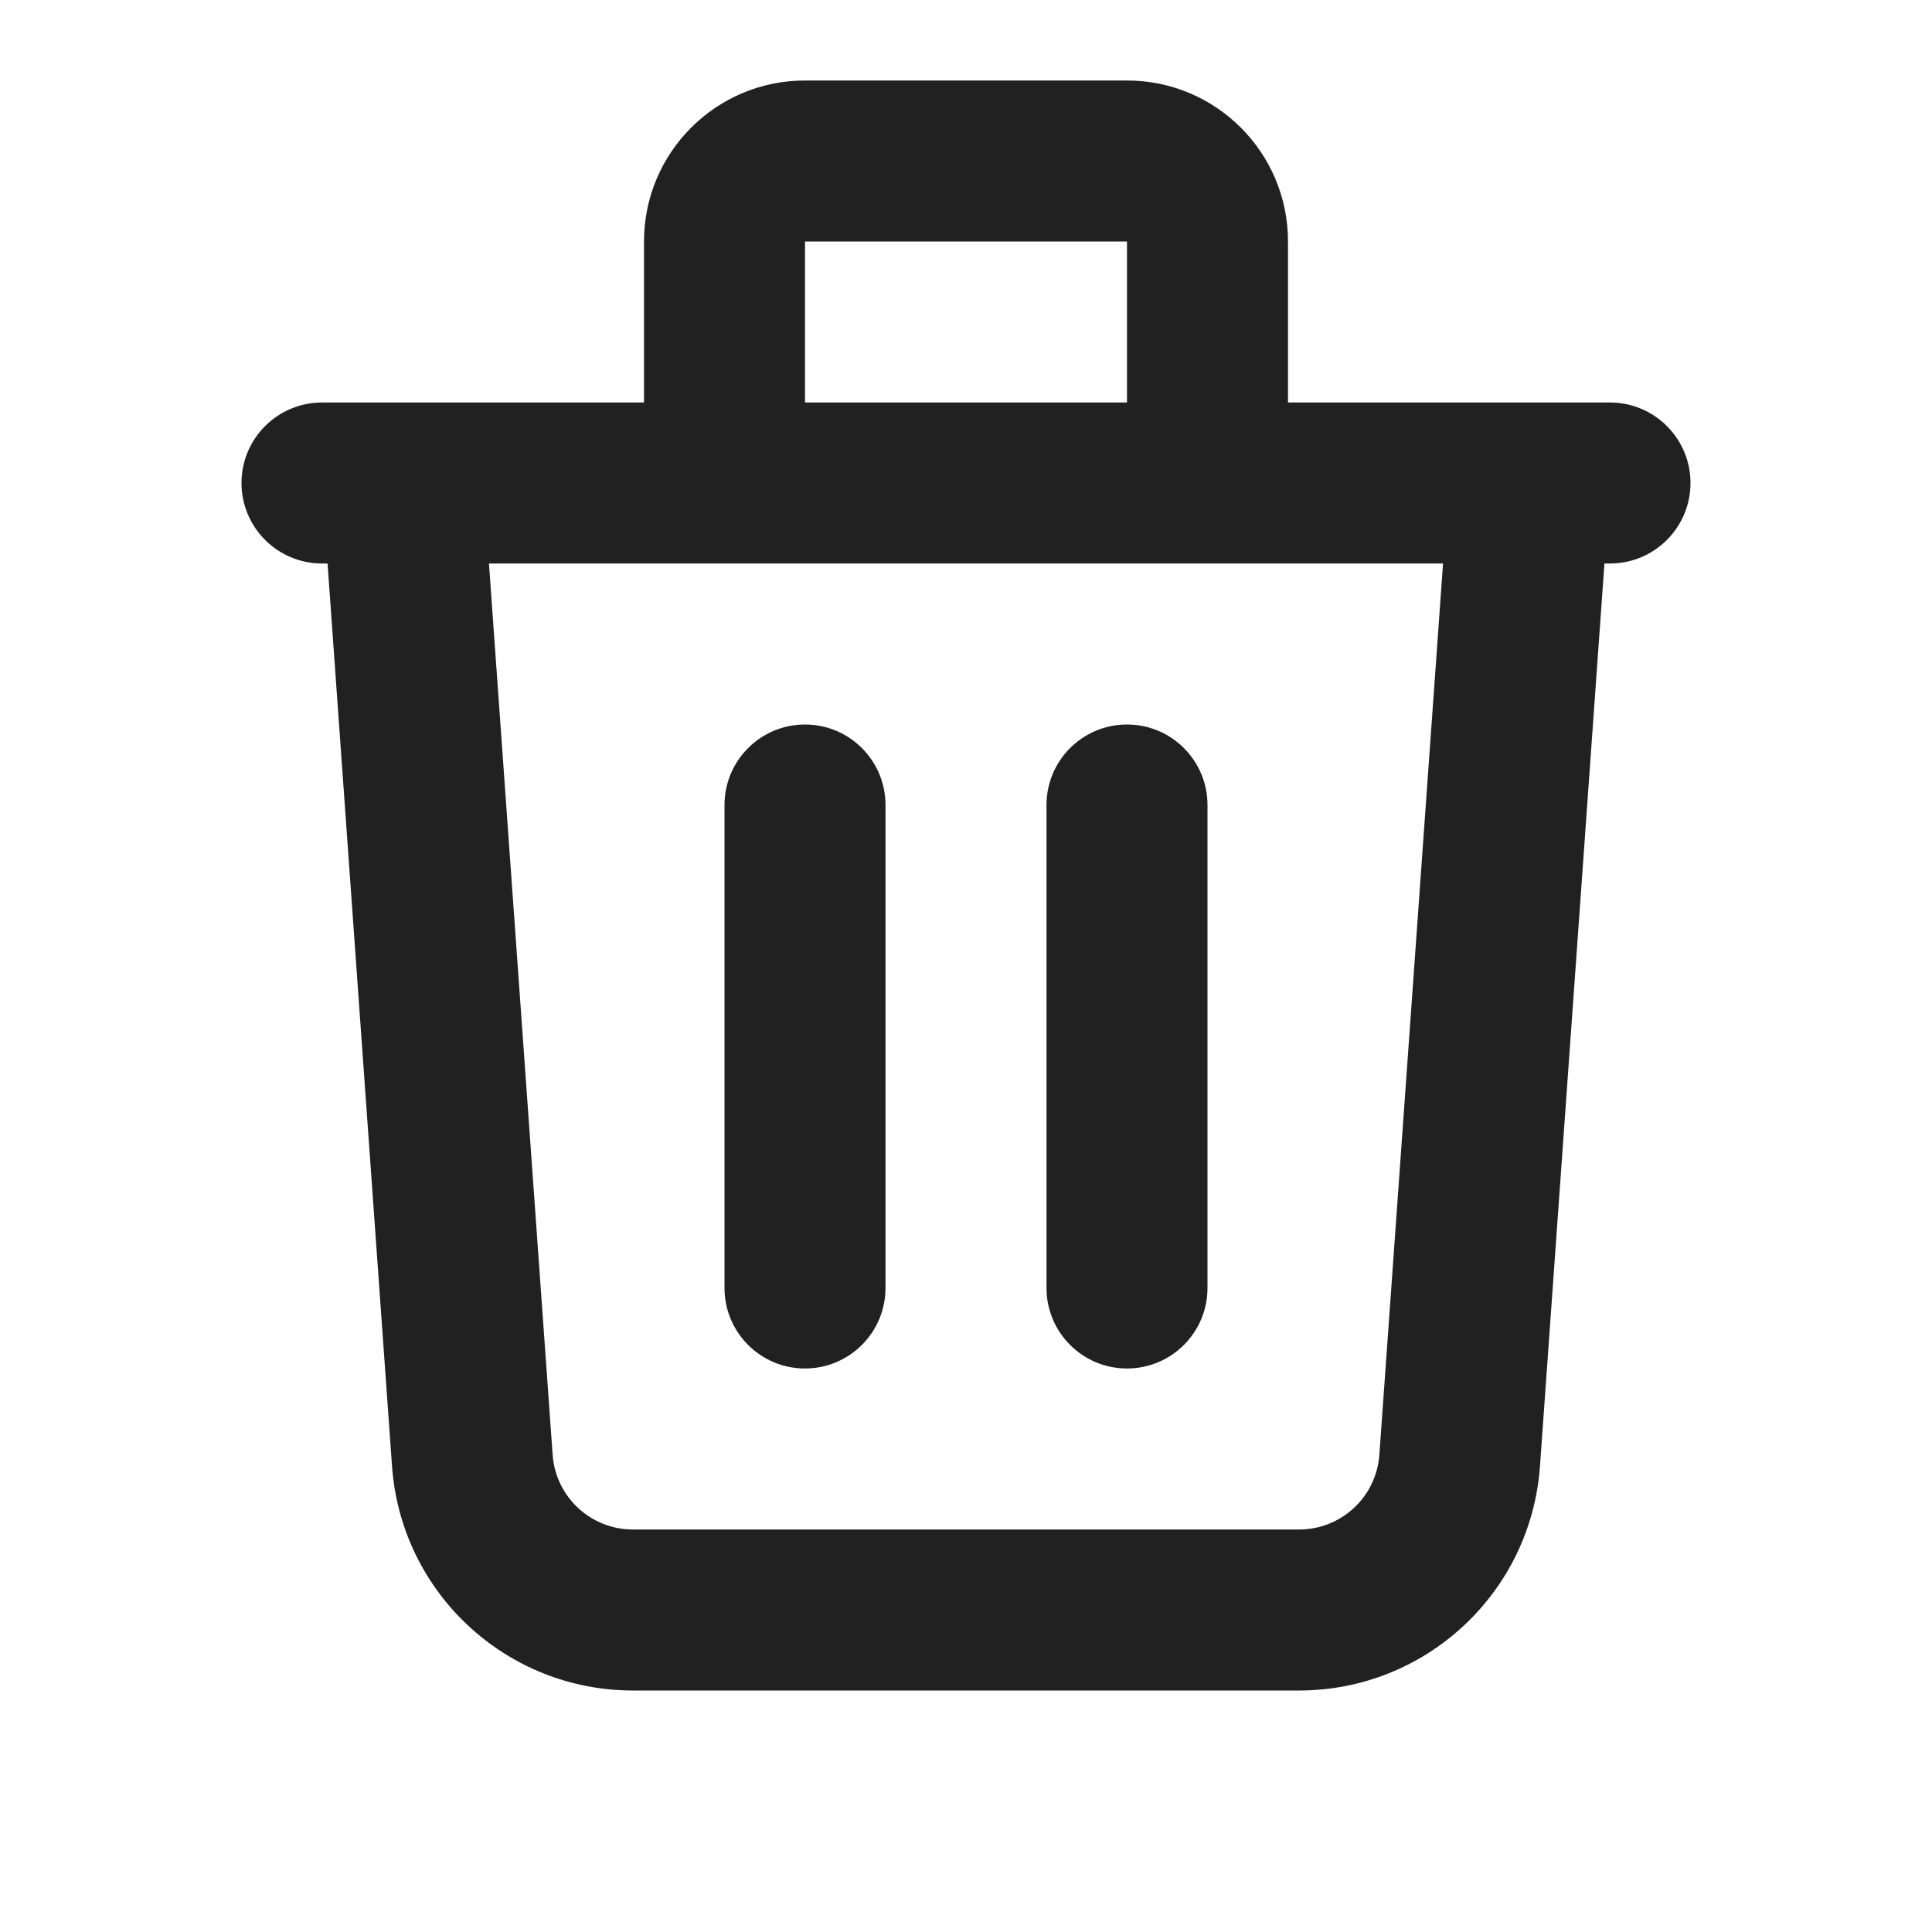
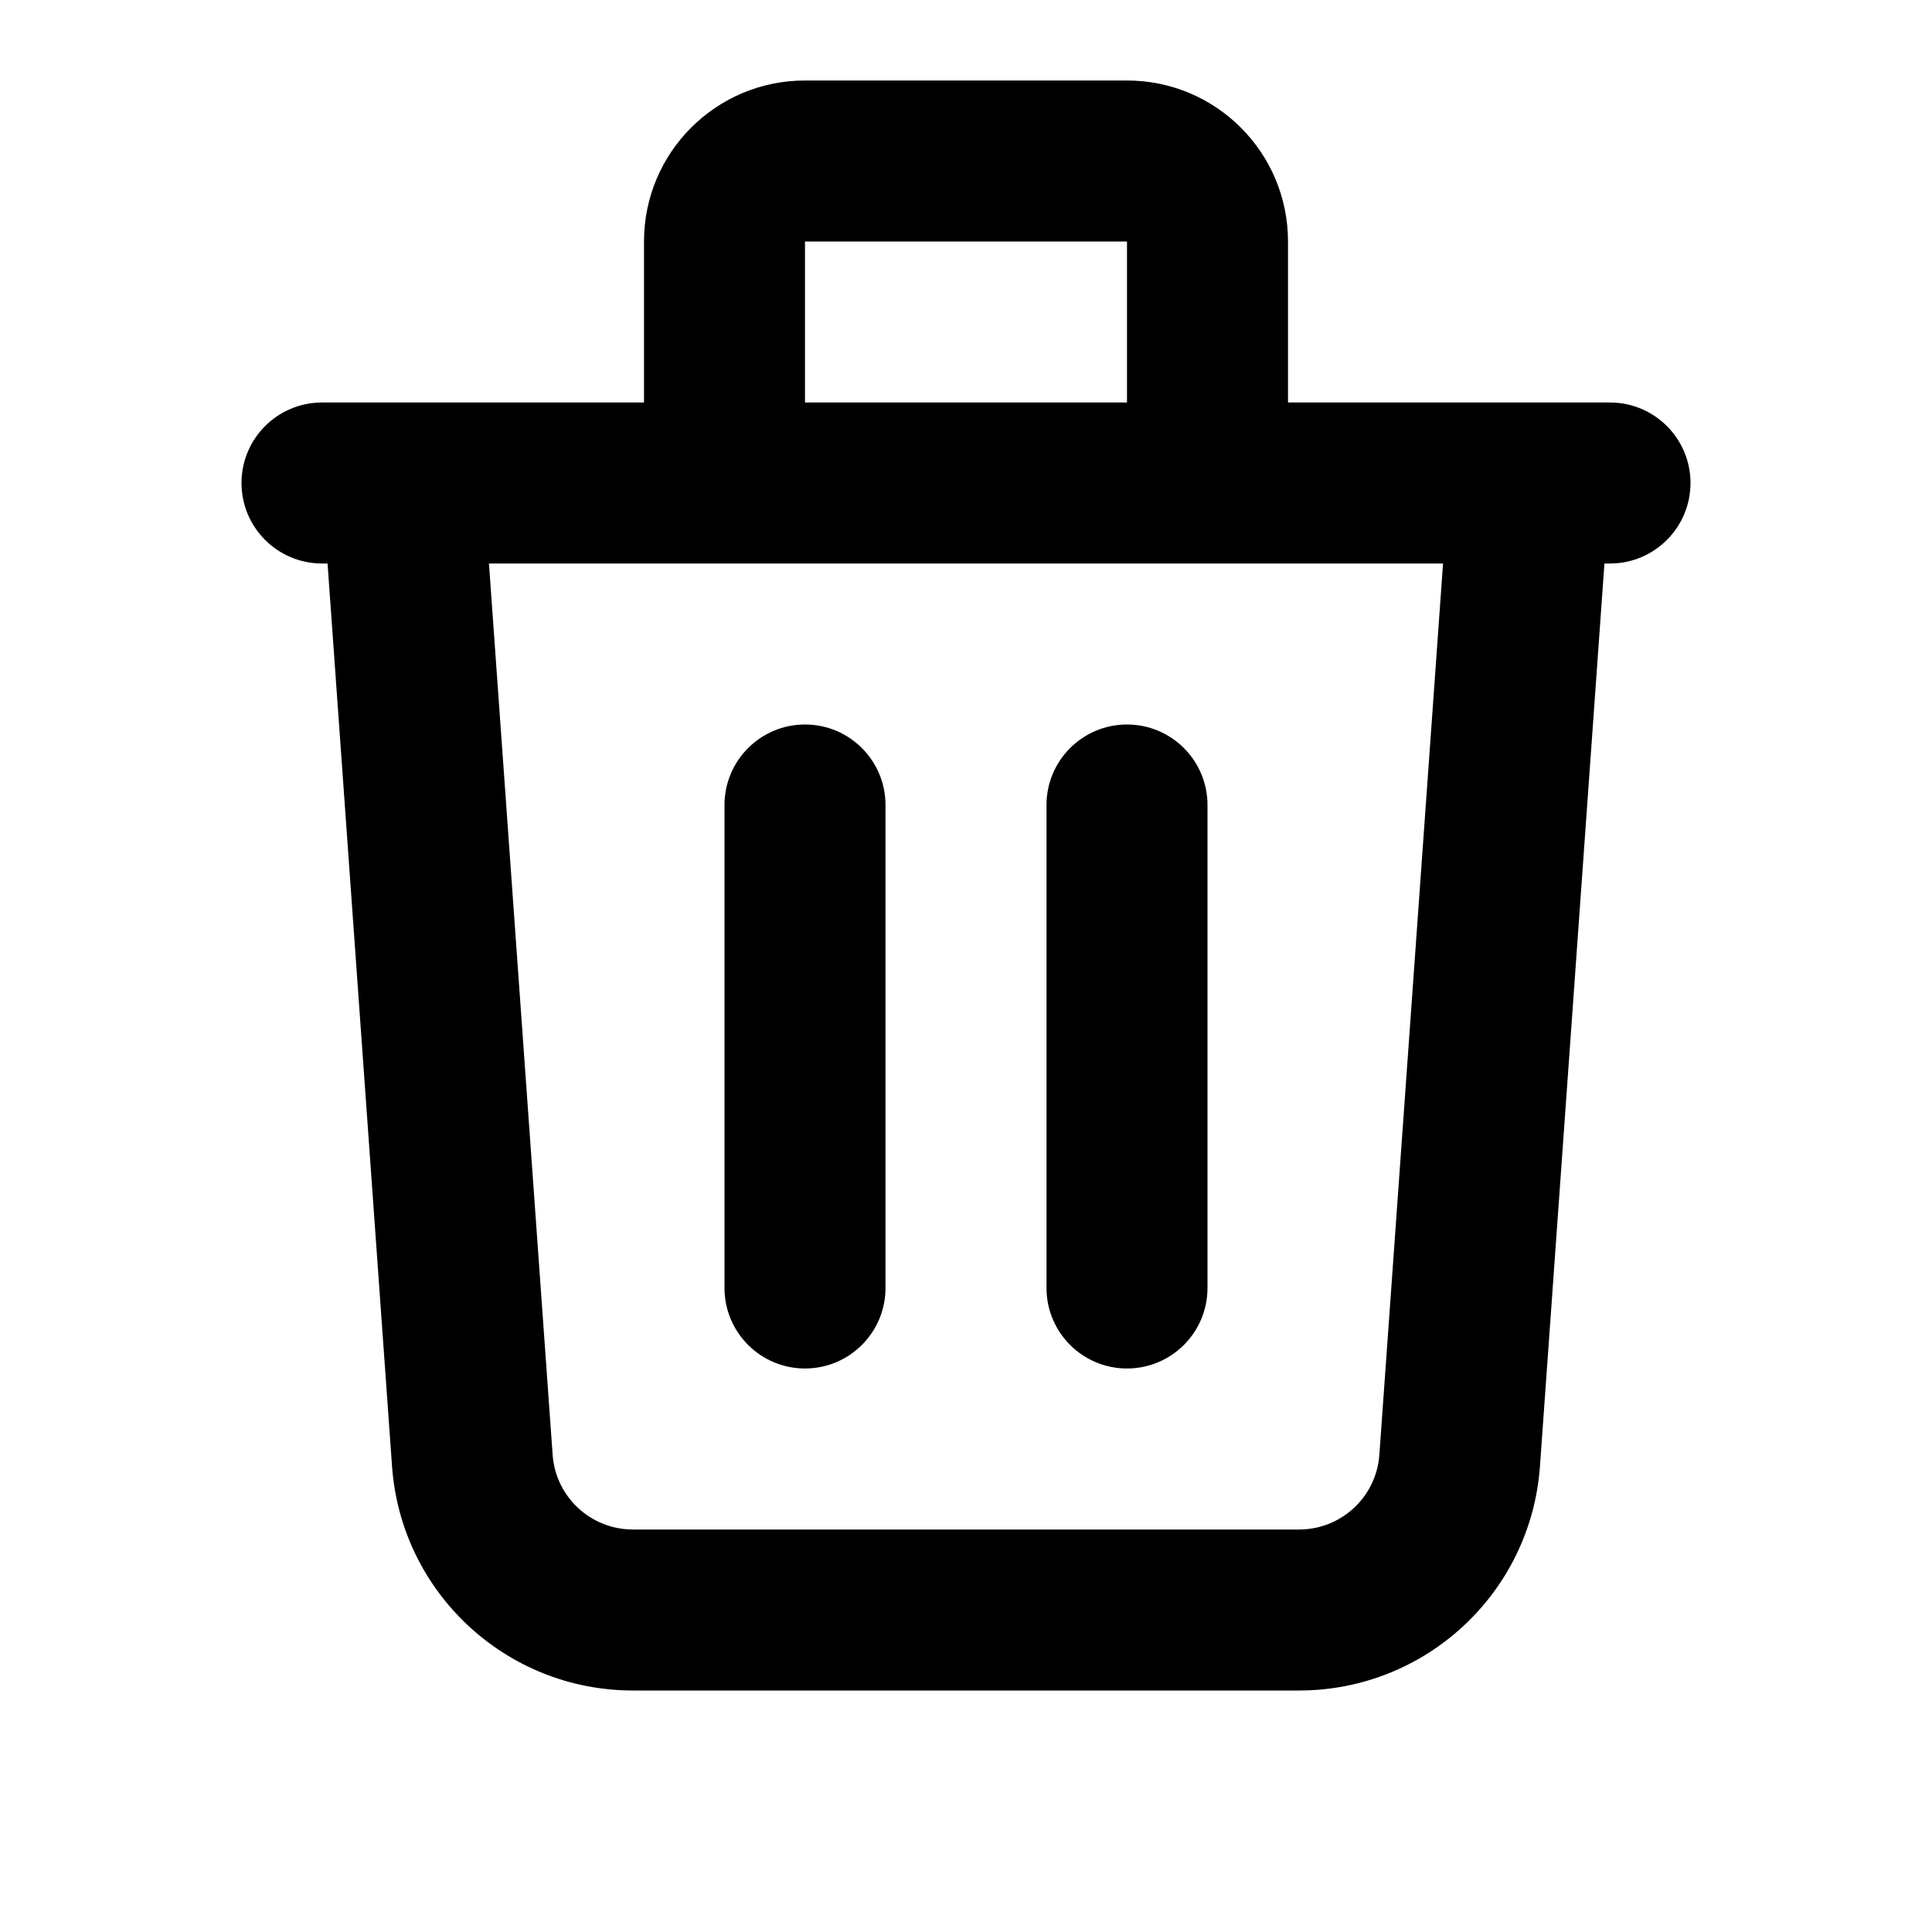
- <svg xmlns="http://www.w3.org/2000/svg" width="24" height="24" viewBox="0 0 24 24" fill="none">
-   <path fill-rule="evenodd" clip-rule="evenodd" d="M8 3C8 1.895 8.895 1 10 1H14C15.105 1 16 1.895 16 3V5H18.99C18.996 5 19.002 5 19.008 5H20C20.552 5 21 5.448 21 6C21 6.552 20.552 7 20 7H19.931L19.13 18.214C19.018 19.784 17.712 21 16.138 21H7.862C6.288 21 4.982 19.784 4.87 18.214L4.069 7H4C3.448 7 3 6.552 3 6C3 5.448 3.448 5 4 5H4.992C4.998 5 5.004 5 5.01 5H8V3ZM6.074 7L6.865 18.071C6.902 18.595 7.338 19 7.862 19H16.138C16.662 19 17.098 18.595 17.135 18.071L17.926 7H6.074ZM14 5H10V3H14V5ZM10 9C10.552 9 11 9.448 11 10V16C11 16.552 10.552 17 10 17C9.448 17 9 16.552 9 16V10C9 9.448 9.448 9 10 9ZM14 9C14.552 9 15 9.448 15 10V16C15 16.552 14.552 17 14 17C13.448 17 13 16.552 13 16V10C13 9.448 13.448 9 14 9Z" fill="#212121" />
+ <svg xmlns="http://www.w3.org/2000/svg" viewBox="0 0 24 24" fill="none">
+   <path fill-rule="evenodd" clip-rule="evenodd" d="M8 3C8 1.895 8.895 1 10 1H14C15.105 1 16 1.895 16 3V5H18.99C18.996 5 19.002 5 19.008 5H20C20.552 5 21 5.448 21 6C21 6.552 20.552 7 20 7H19.931L19.13 18.214C19.018 19.784 17.712 21 16.138 21H7.862C6.288 21 4.982 19.784 4.87 18.214L4.069 7H4C3.448 7 3 6.552 3 6C3 5.448 3.448 5 4 5H4.992C4.998 5 5.004 5 5.01 5H8V3ZM6.074 7L6.865 18.071C6.902 18.595 7.338 19 7.862 19H16.138C16.662 19 17.098 18.595 17.135 18.071L17.926 7H6.074ZM14 5H10V3H14V5ZM10 9C10.552 9 11 9.448 11 10V16C11 16.552 10.552 17 10 17C9.448 17 9 16.552 9 16V10C9 9.448 9.448 9 10 9ZM14 9C14.552 9 15 9.448 15 10V16C15 16.552 14.552 17 14 17C13.448 17 13 16.552 13 16V10C13 9.448 13.448 9 14 9Z" fill="currentColor" />
</svg>
